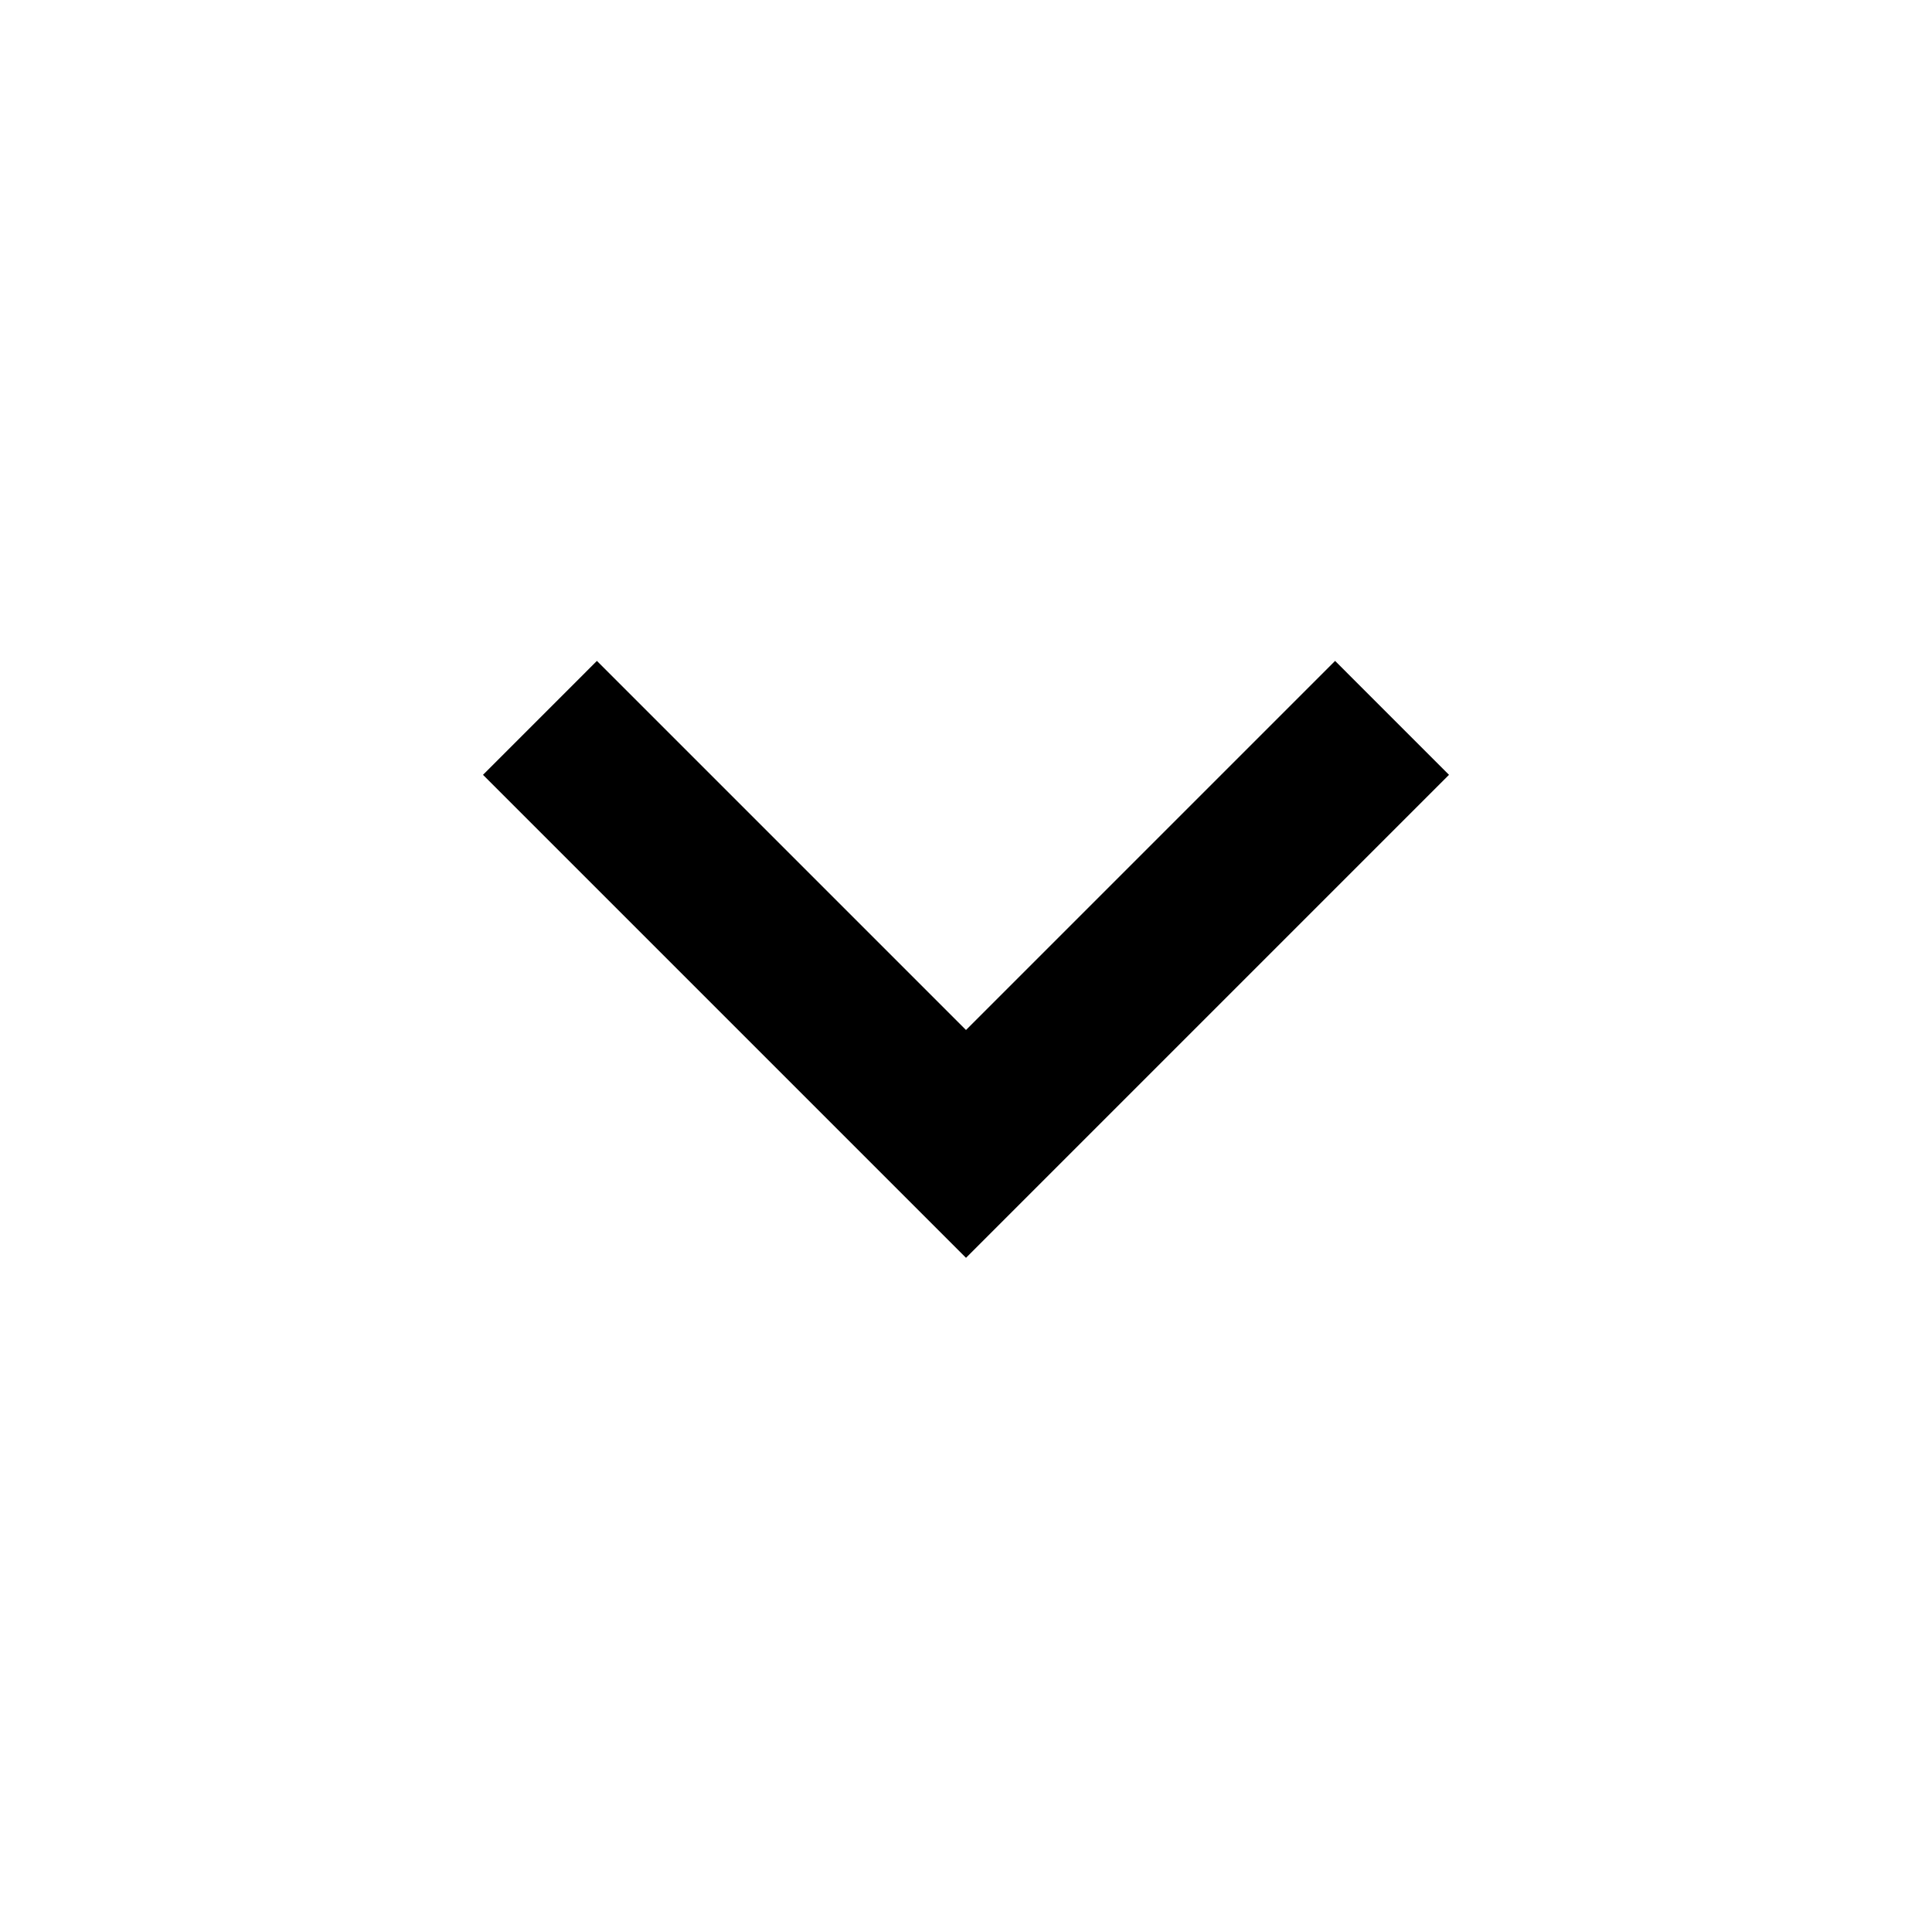
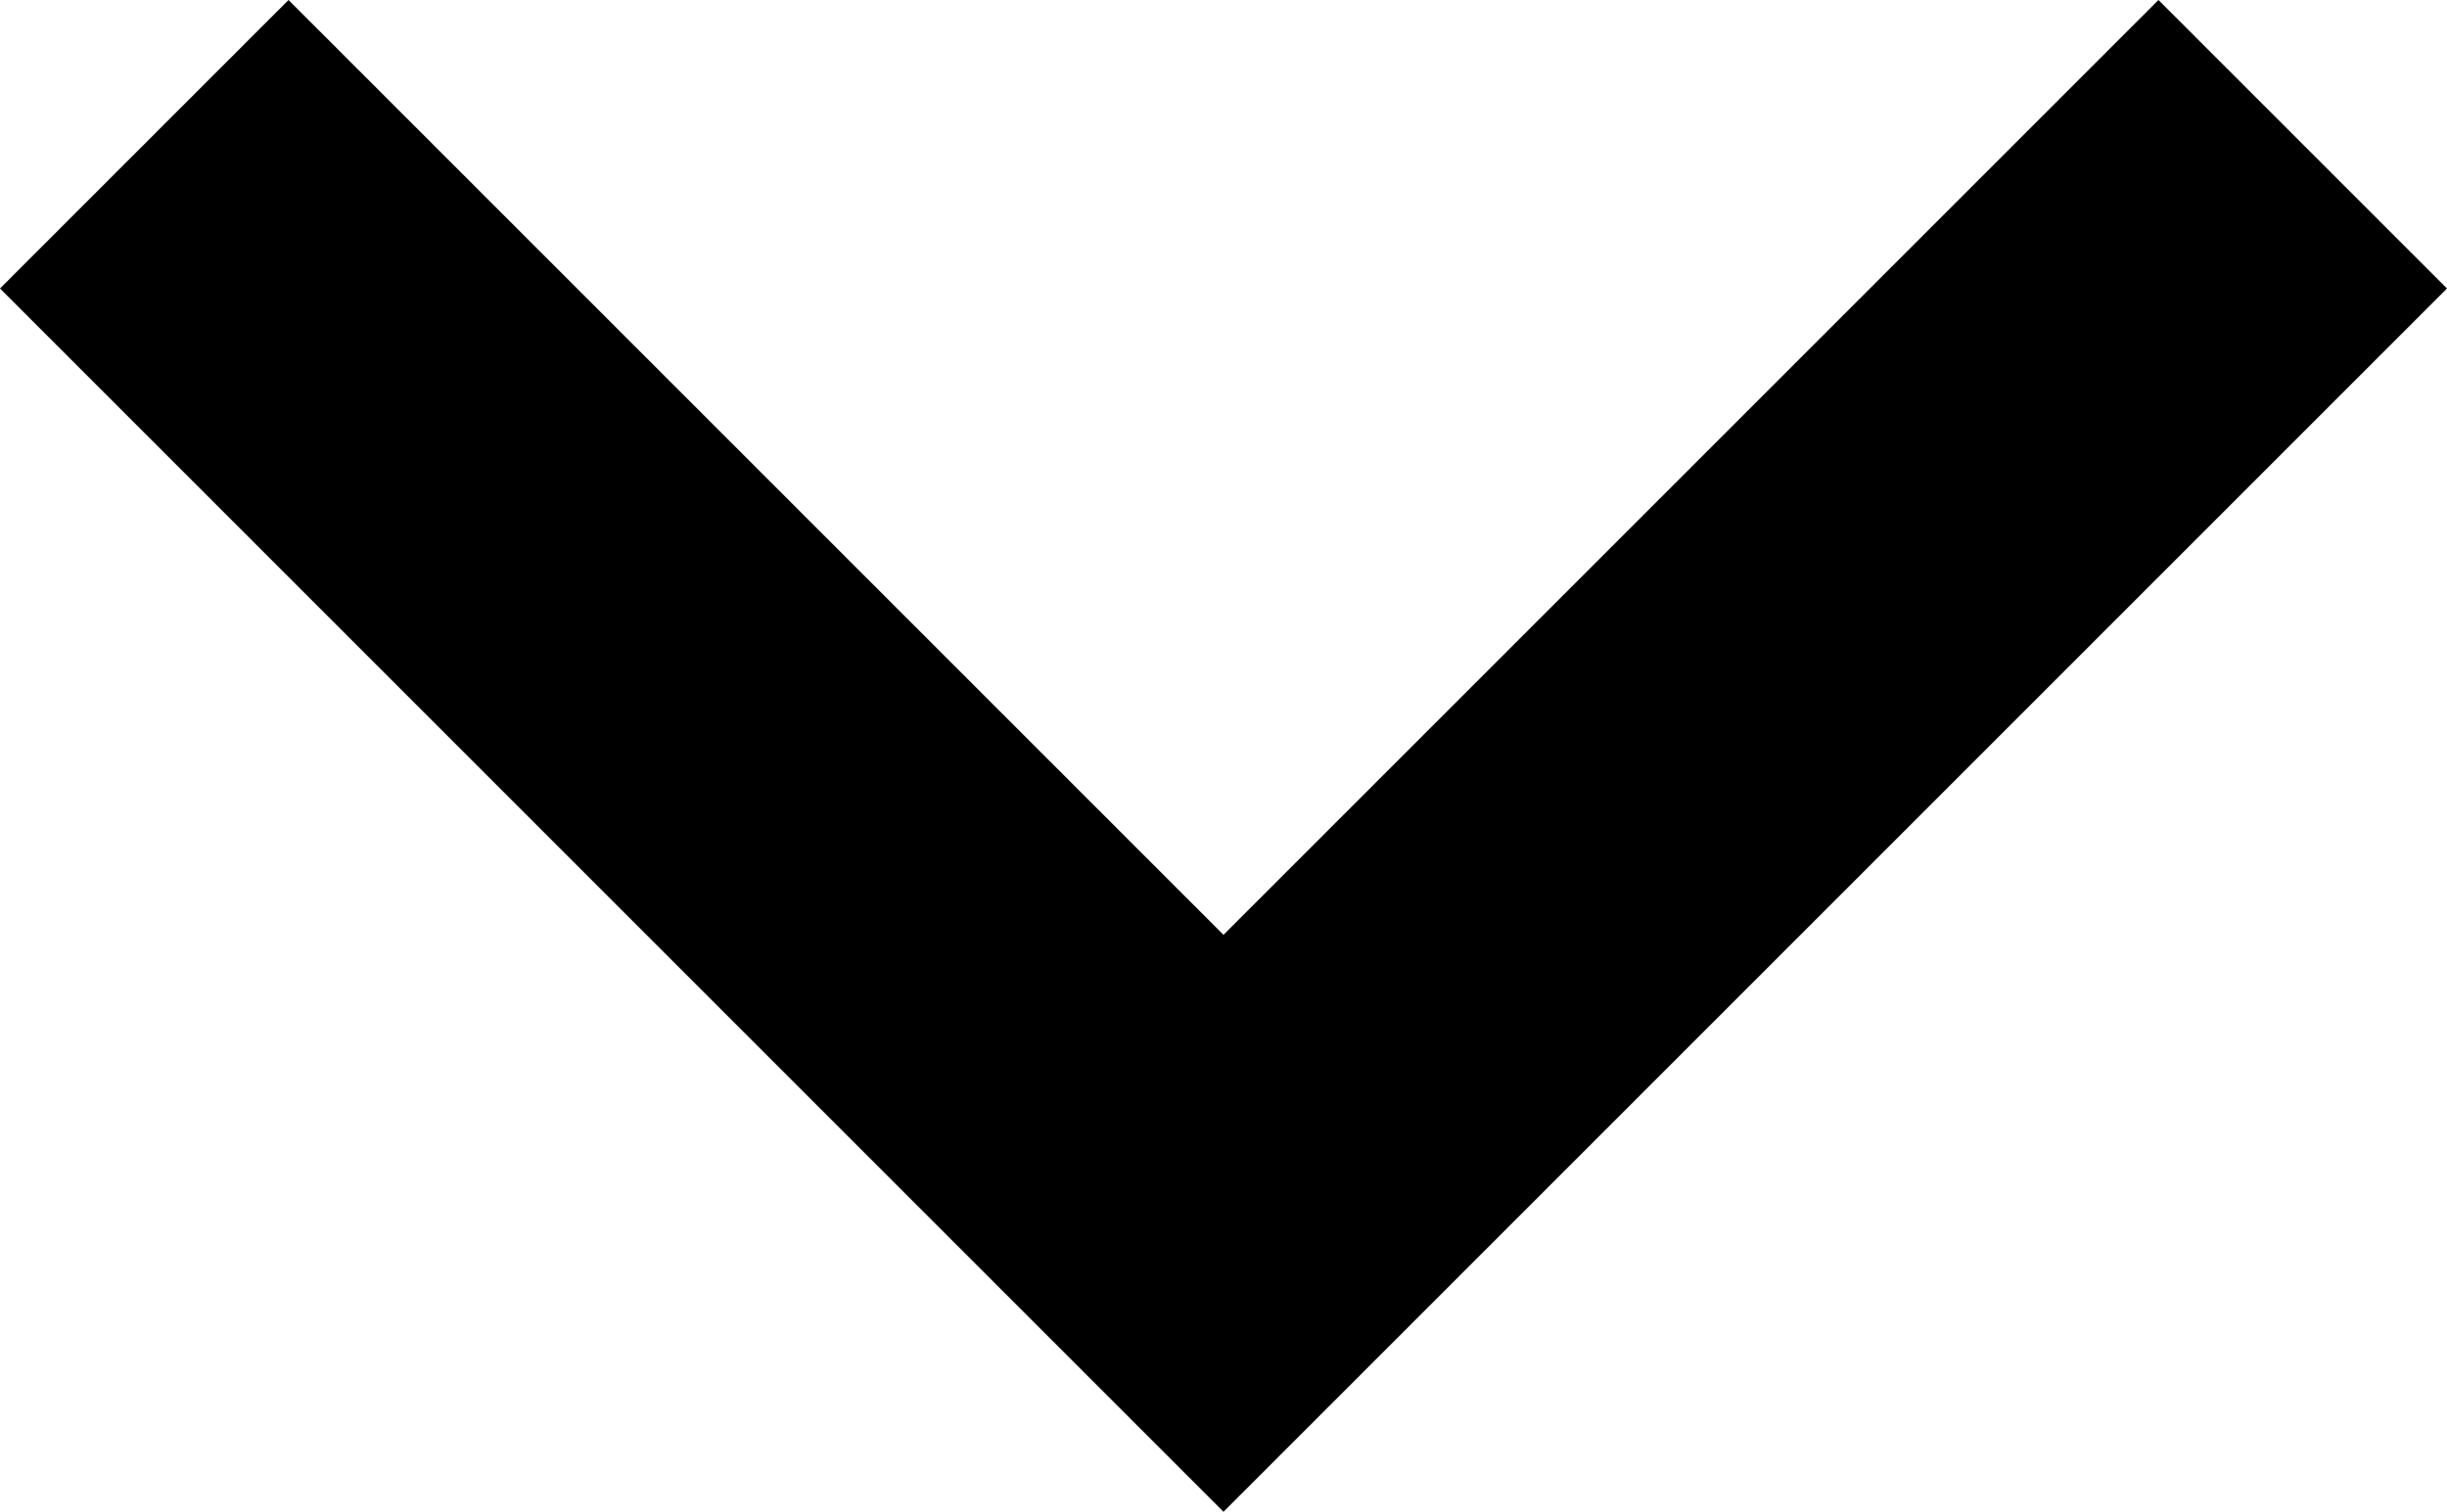
- <svg xmlns="http://www.w3.org/2000/svg" height="48" viewBox="0 0 48 48" width="48">
-   <path d="M14.83 16.42l9.17 9.17 9.17-9.17 2.83 2.83-12 12-12-12z" />
-   <path d="M0-.75h48v48h-48z" fill="none" />
+ <svg xmlns="http://www.w3.org/2000/svg" viewBox="0 0 24 14.83">
+   <g id="Layer_2" data-name="Layer 2">
+     <g id="Layer_1-2" data-name="Layer 1">
+       <path d="M2.83,0,12,9.17,21.17,0,24,2.83l-12,12L0,2.83Z" />
+     </g>
+   </g>
</svg>
